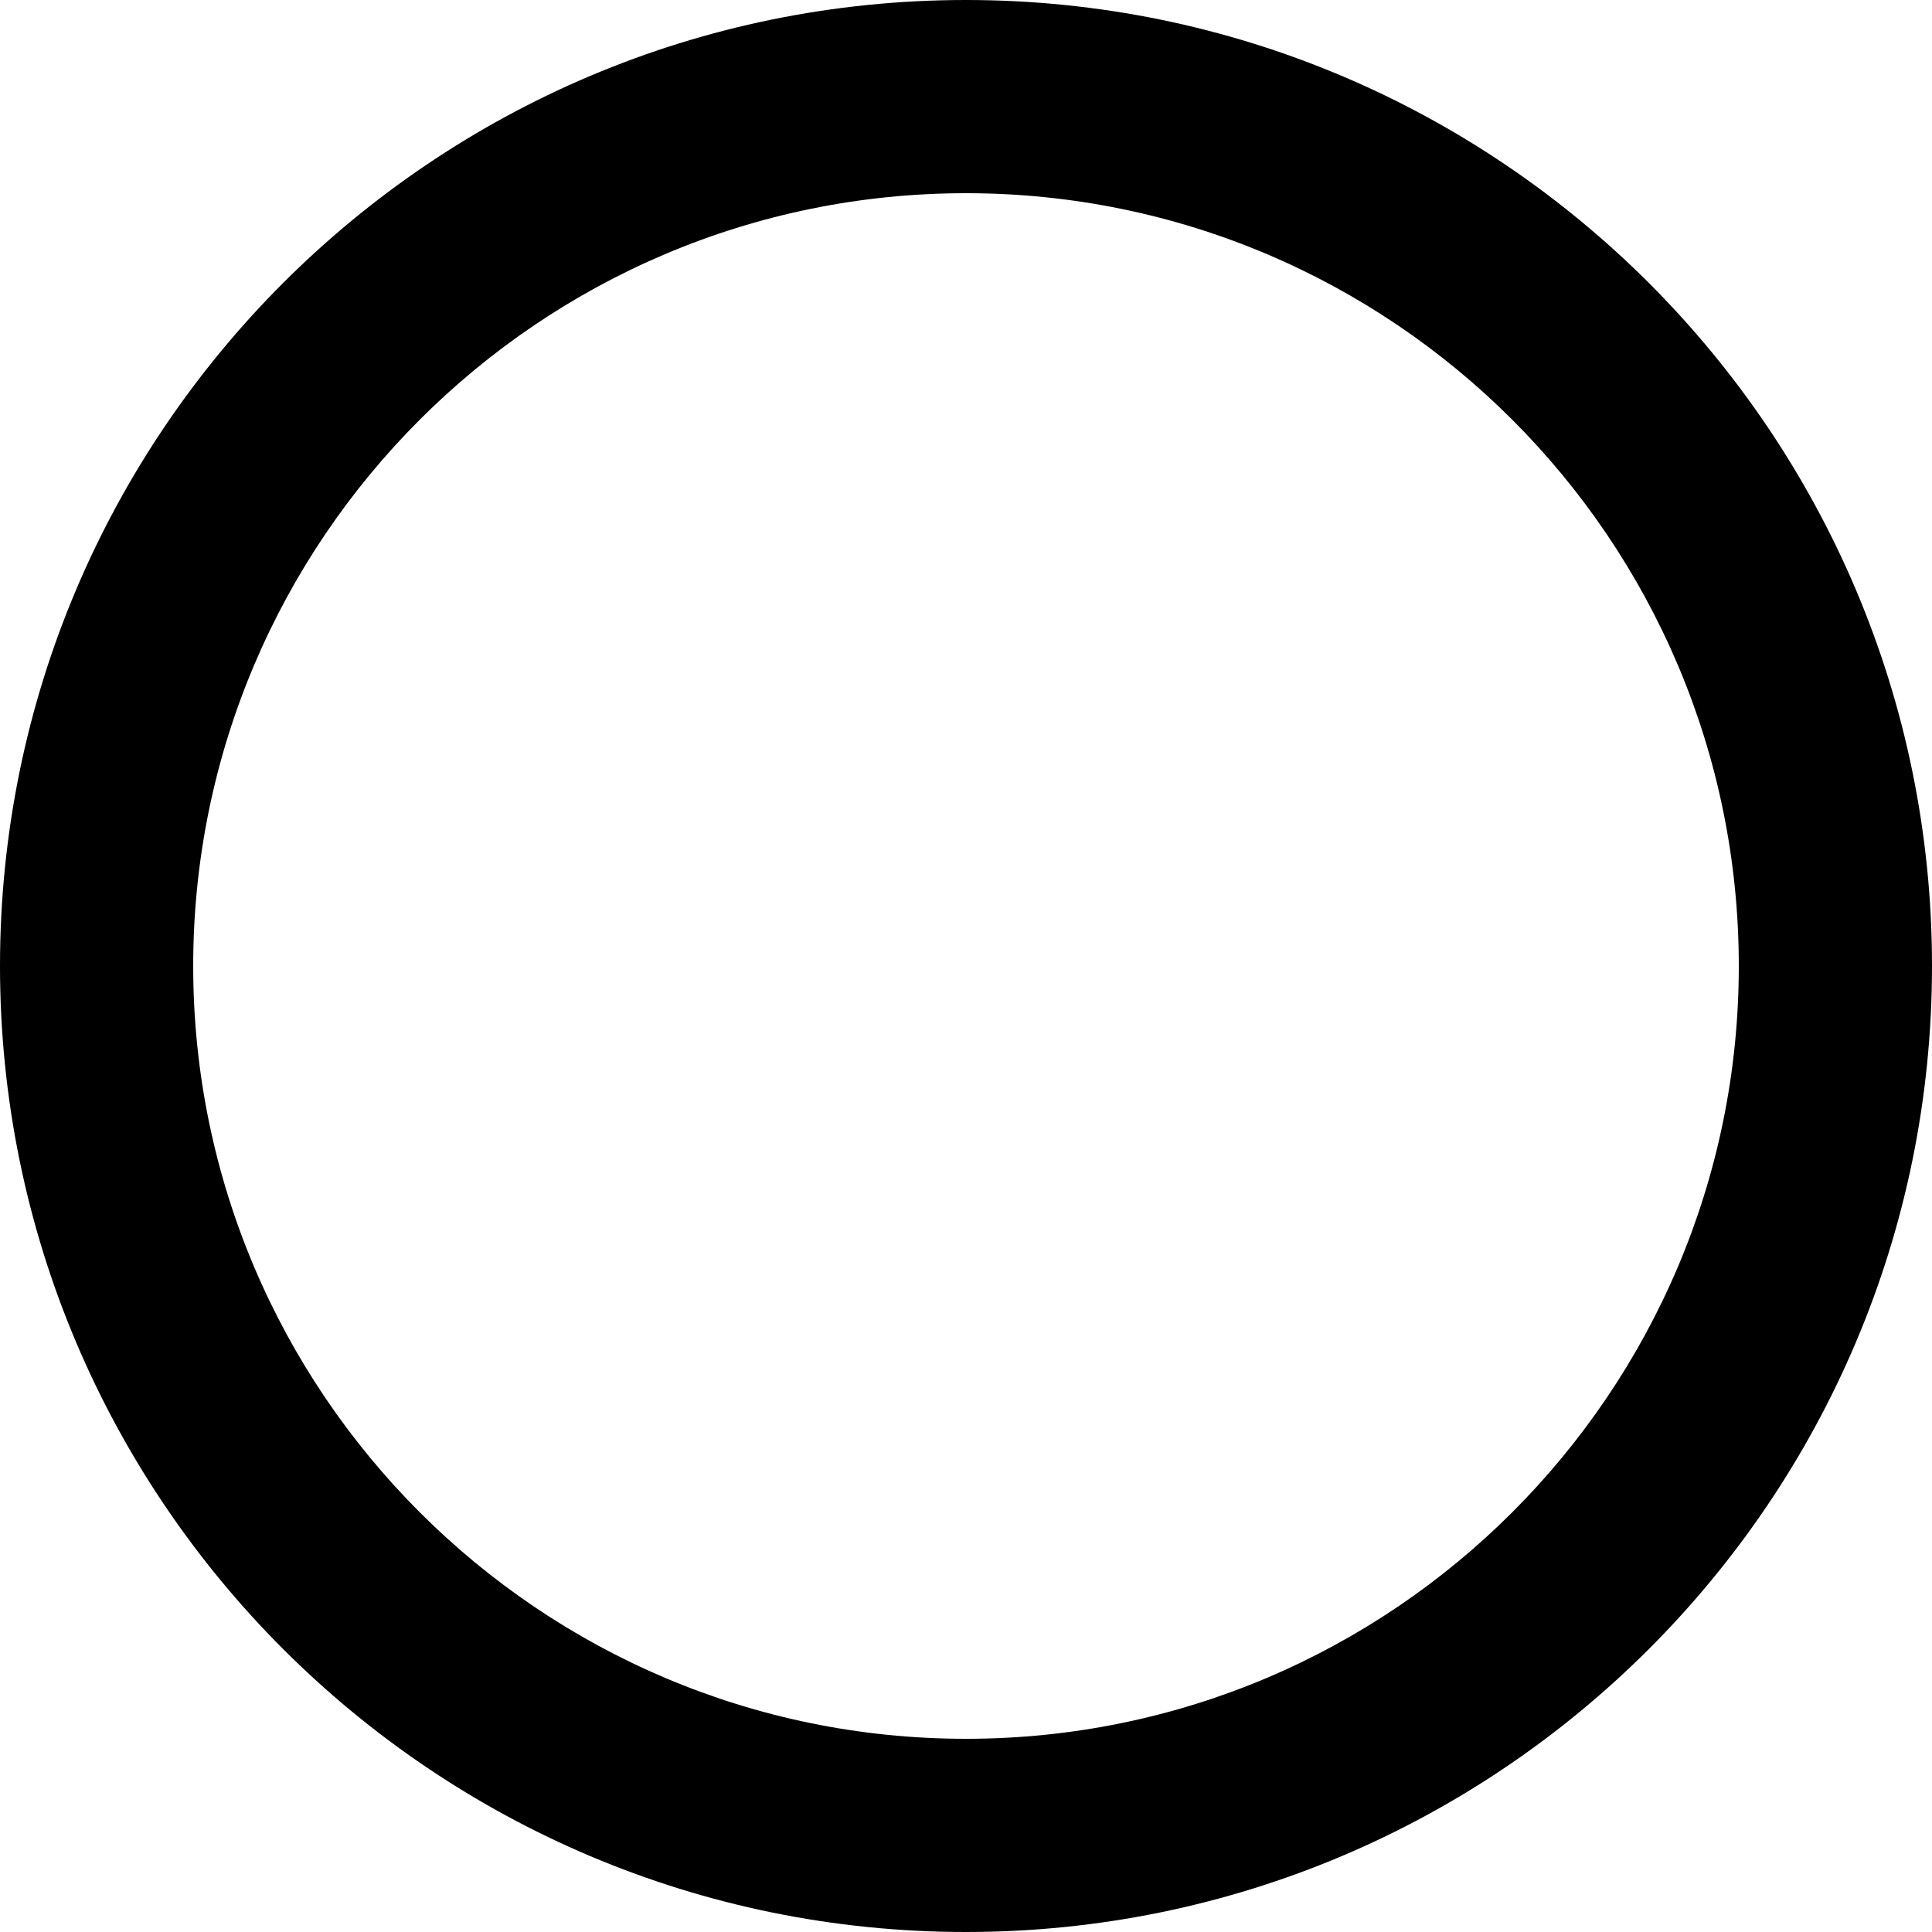
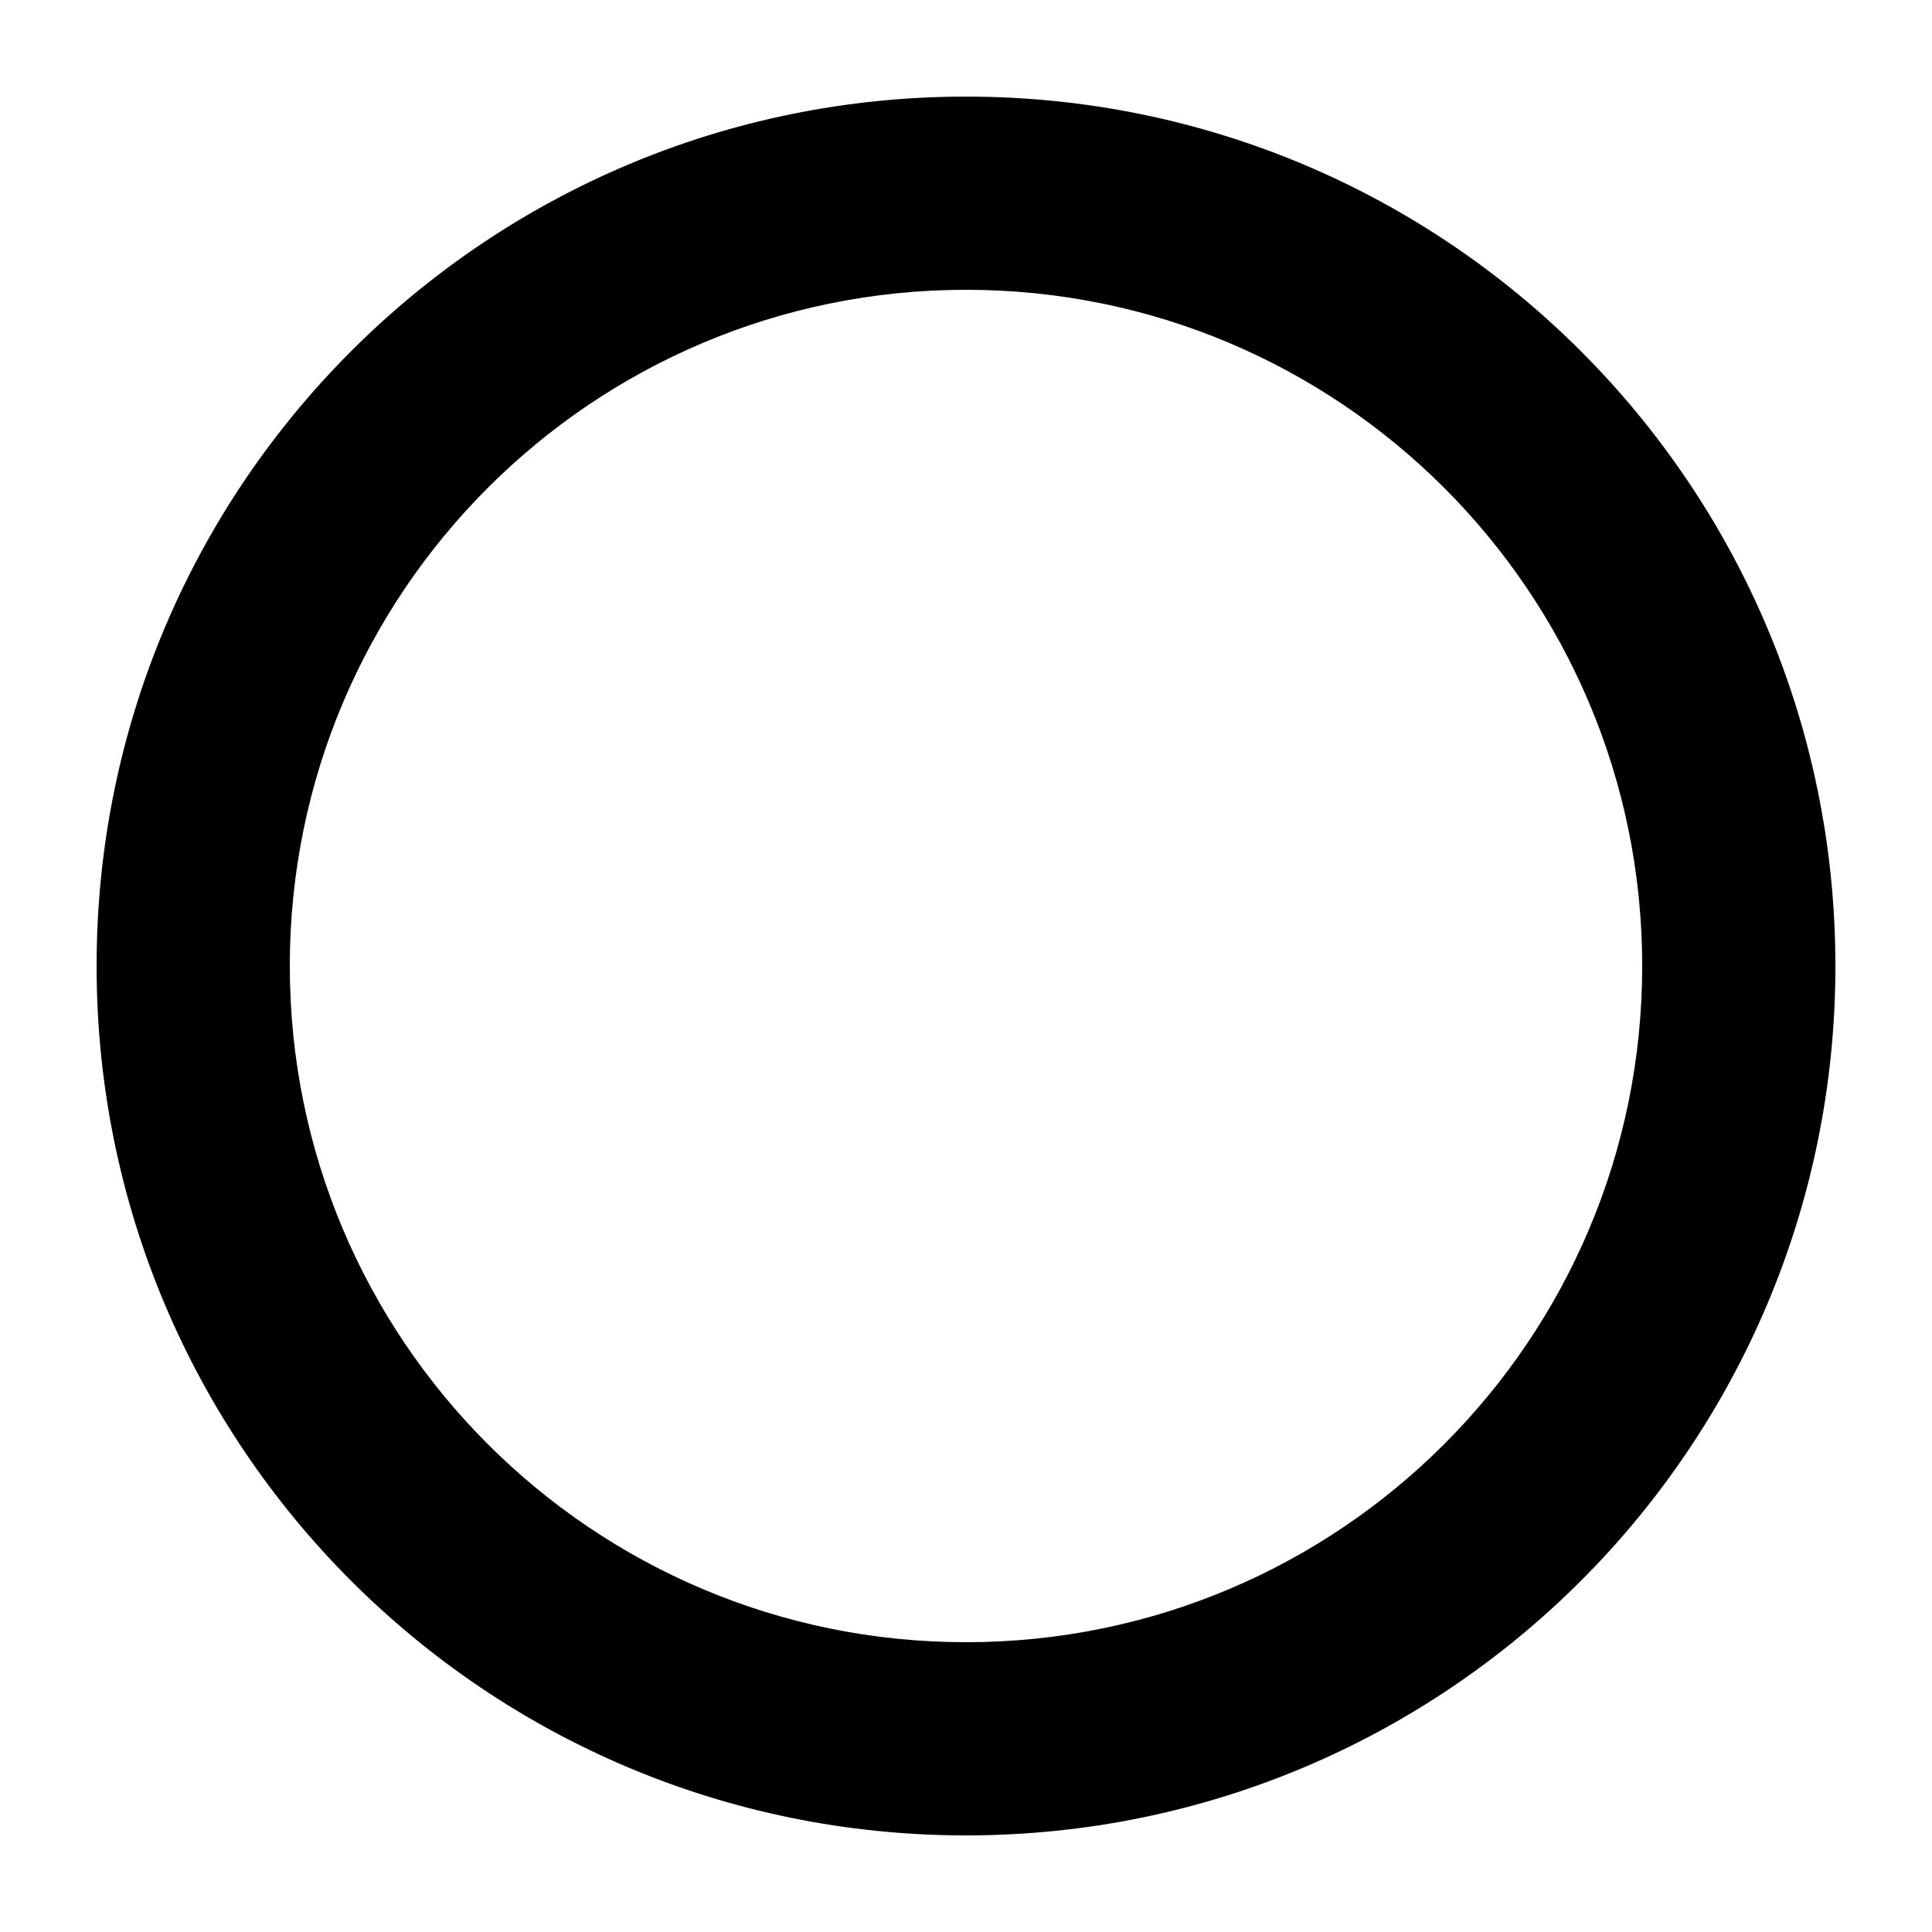
<svg xmlns="http://www.w3.org/2000/svg" viewBox="0 0 15 15">
-   <path d="M7.5 0C11.64 0 15 3.36 15 7.5C15 11.64 11.64 15 7.5 15C3.36 15 0 11.64 0 7.5C0 3.36 3.36 0 7.5 0ZM7.5 1.5C4.19 1.5 1.5 4.19 1.5 7.5C1.5 10.81 4.19 13.5 7.5 13.5C10.81 13.5 13.5 10.81 13.5 7.5C13.5 4.19 10.81 1.5 7.5 1.5Z" />
+   <path d="M7.5 0.75C11.23 0.75 14.25 3.77 14.25 7.5C14.25 11.23 11.23 14.25 7.5 14.25C3.77 14.25 0.75 11.23 0.75 7.5C0.75 3.77 3.77 0.75 7.5 0.75ZM7.5 2.25C4.6 2.25 2.25 4.6 2.25 7.5C2.25 10.4 4.6 12.75 7.5 12.75C10.4 12.75 12.75 10.4 12.75 7.5C12.75 4.6 10.4 2.25 7.5 2.25Z" />
</svg>
